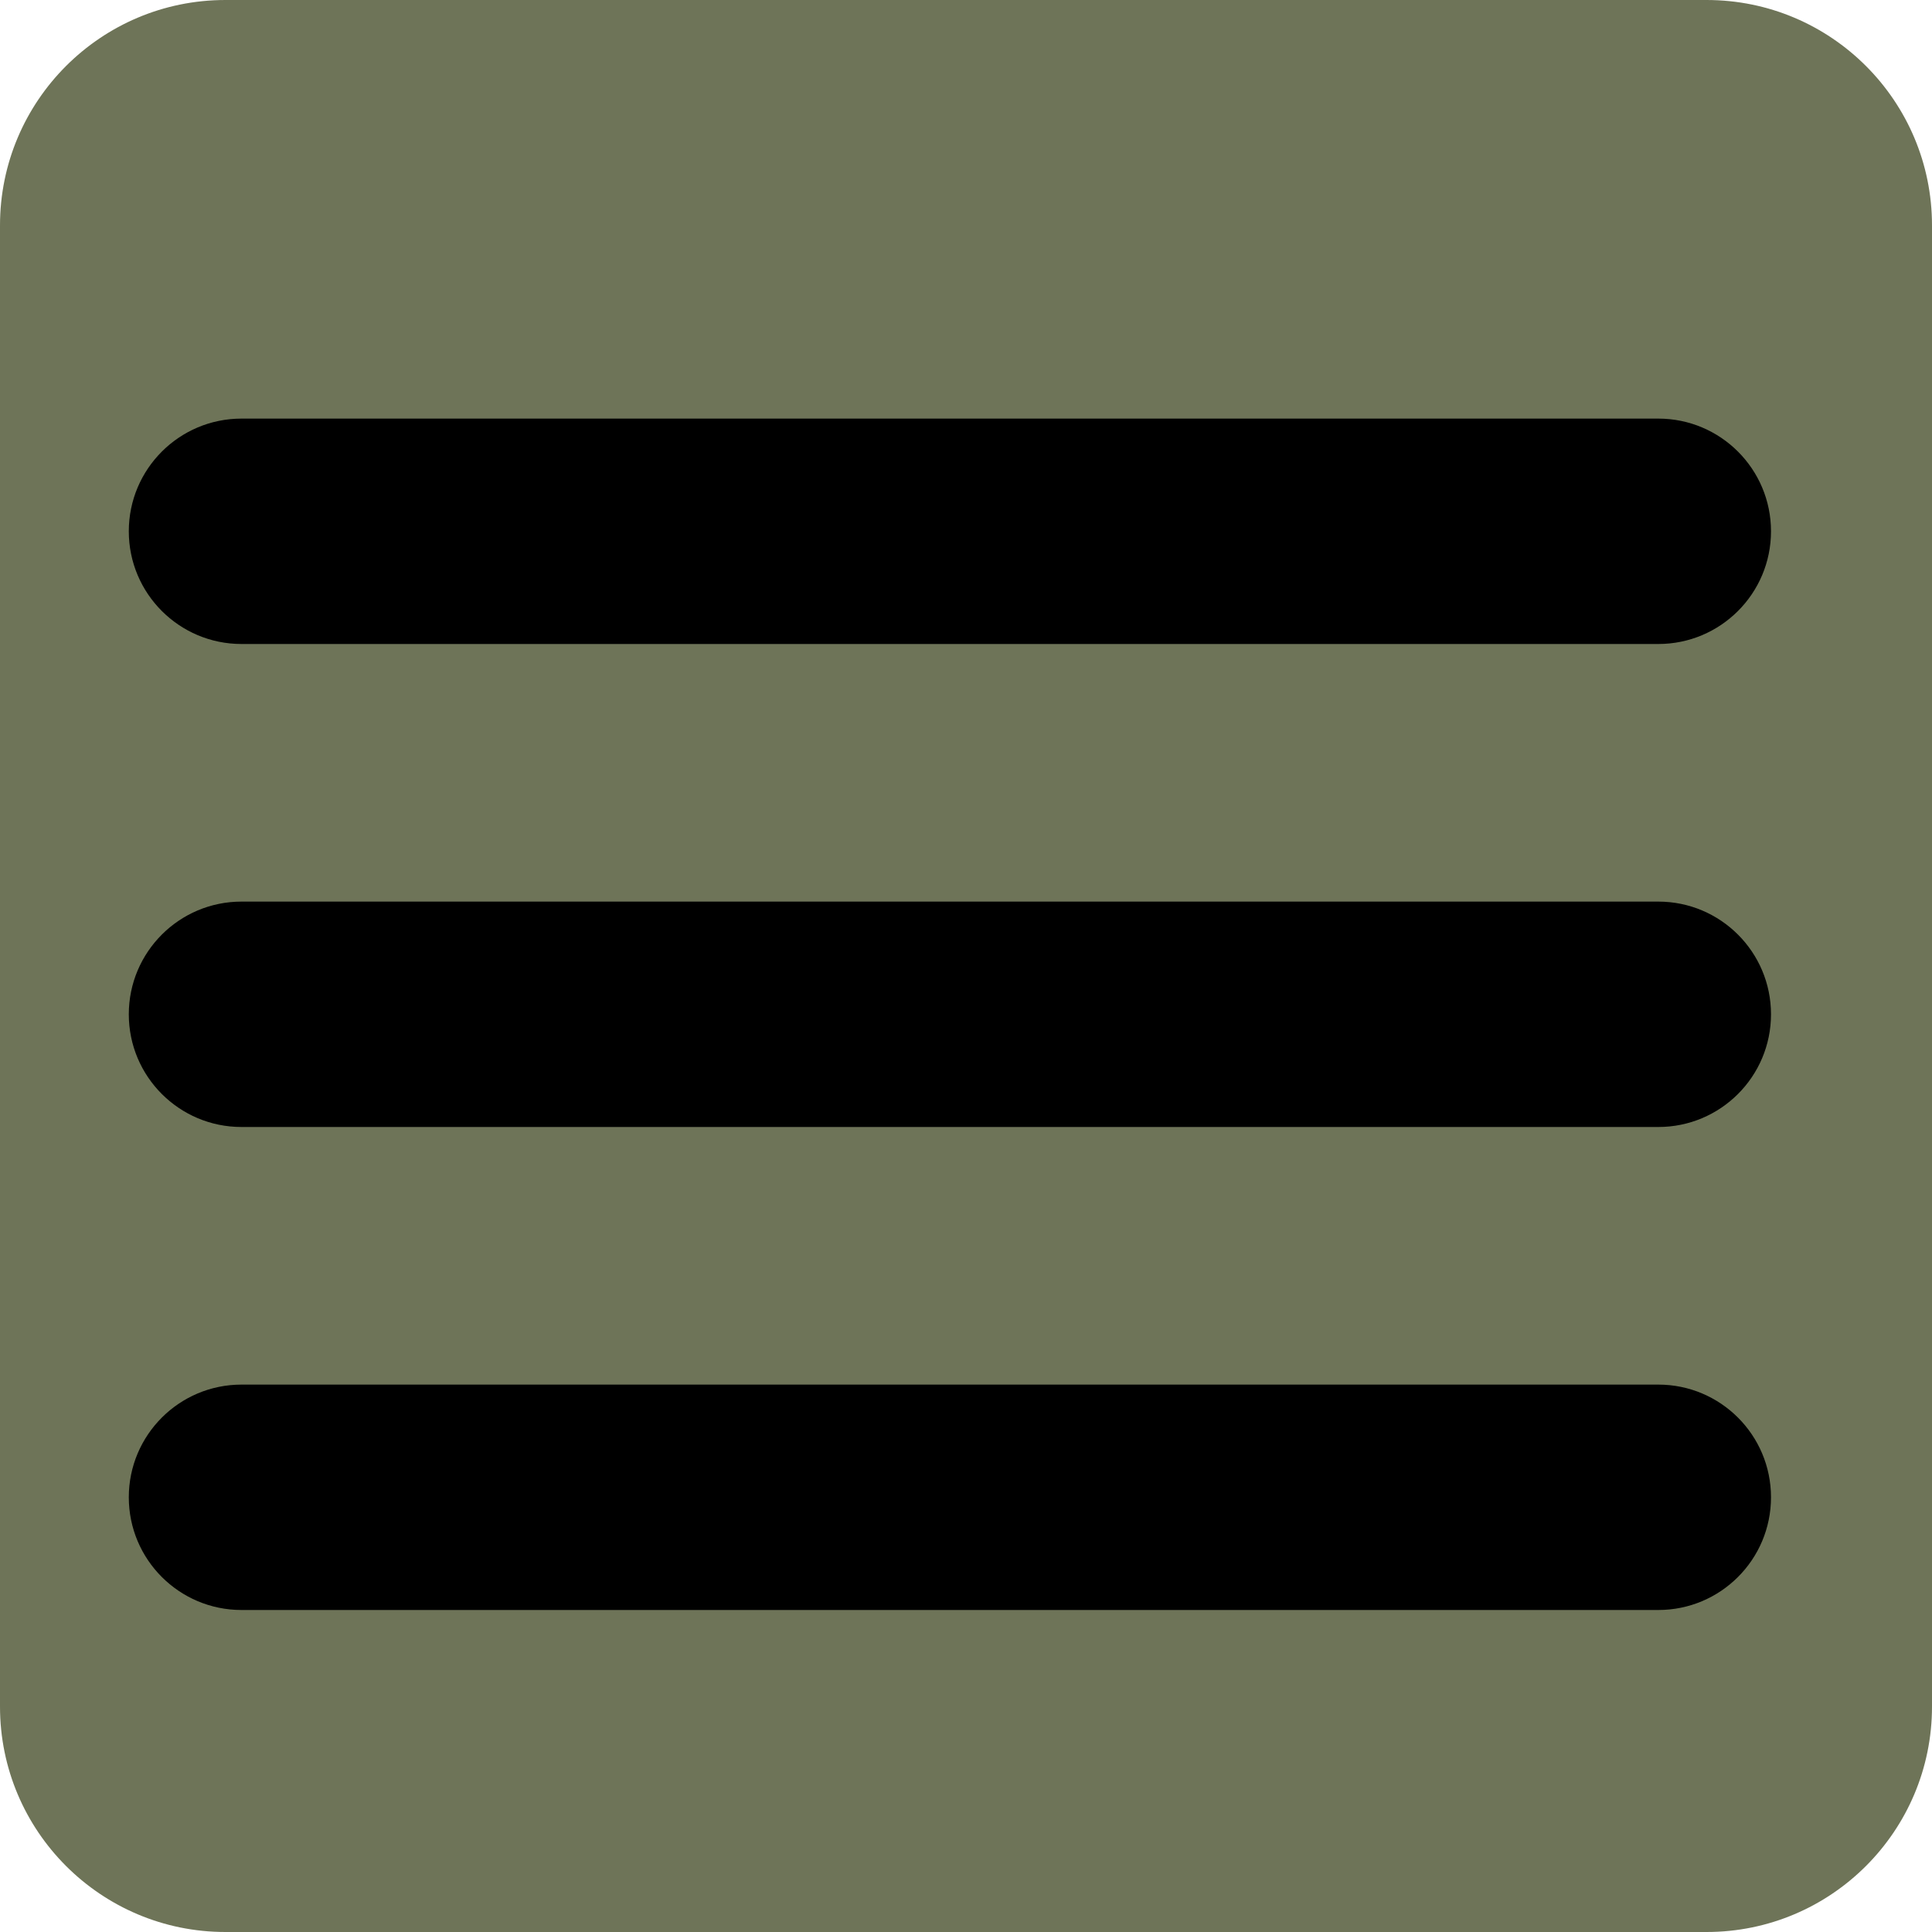
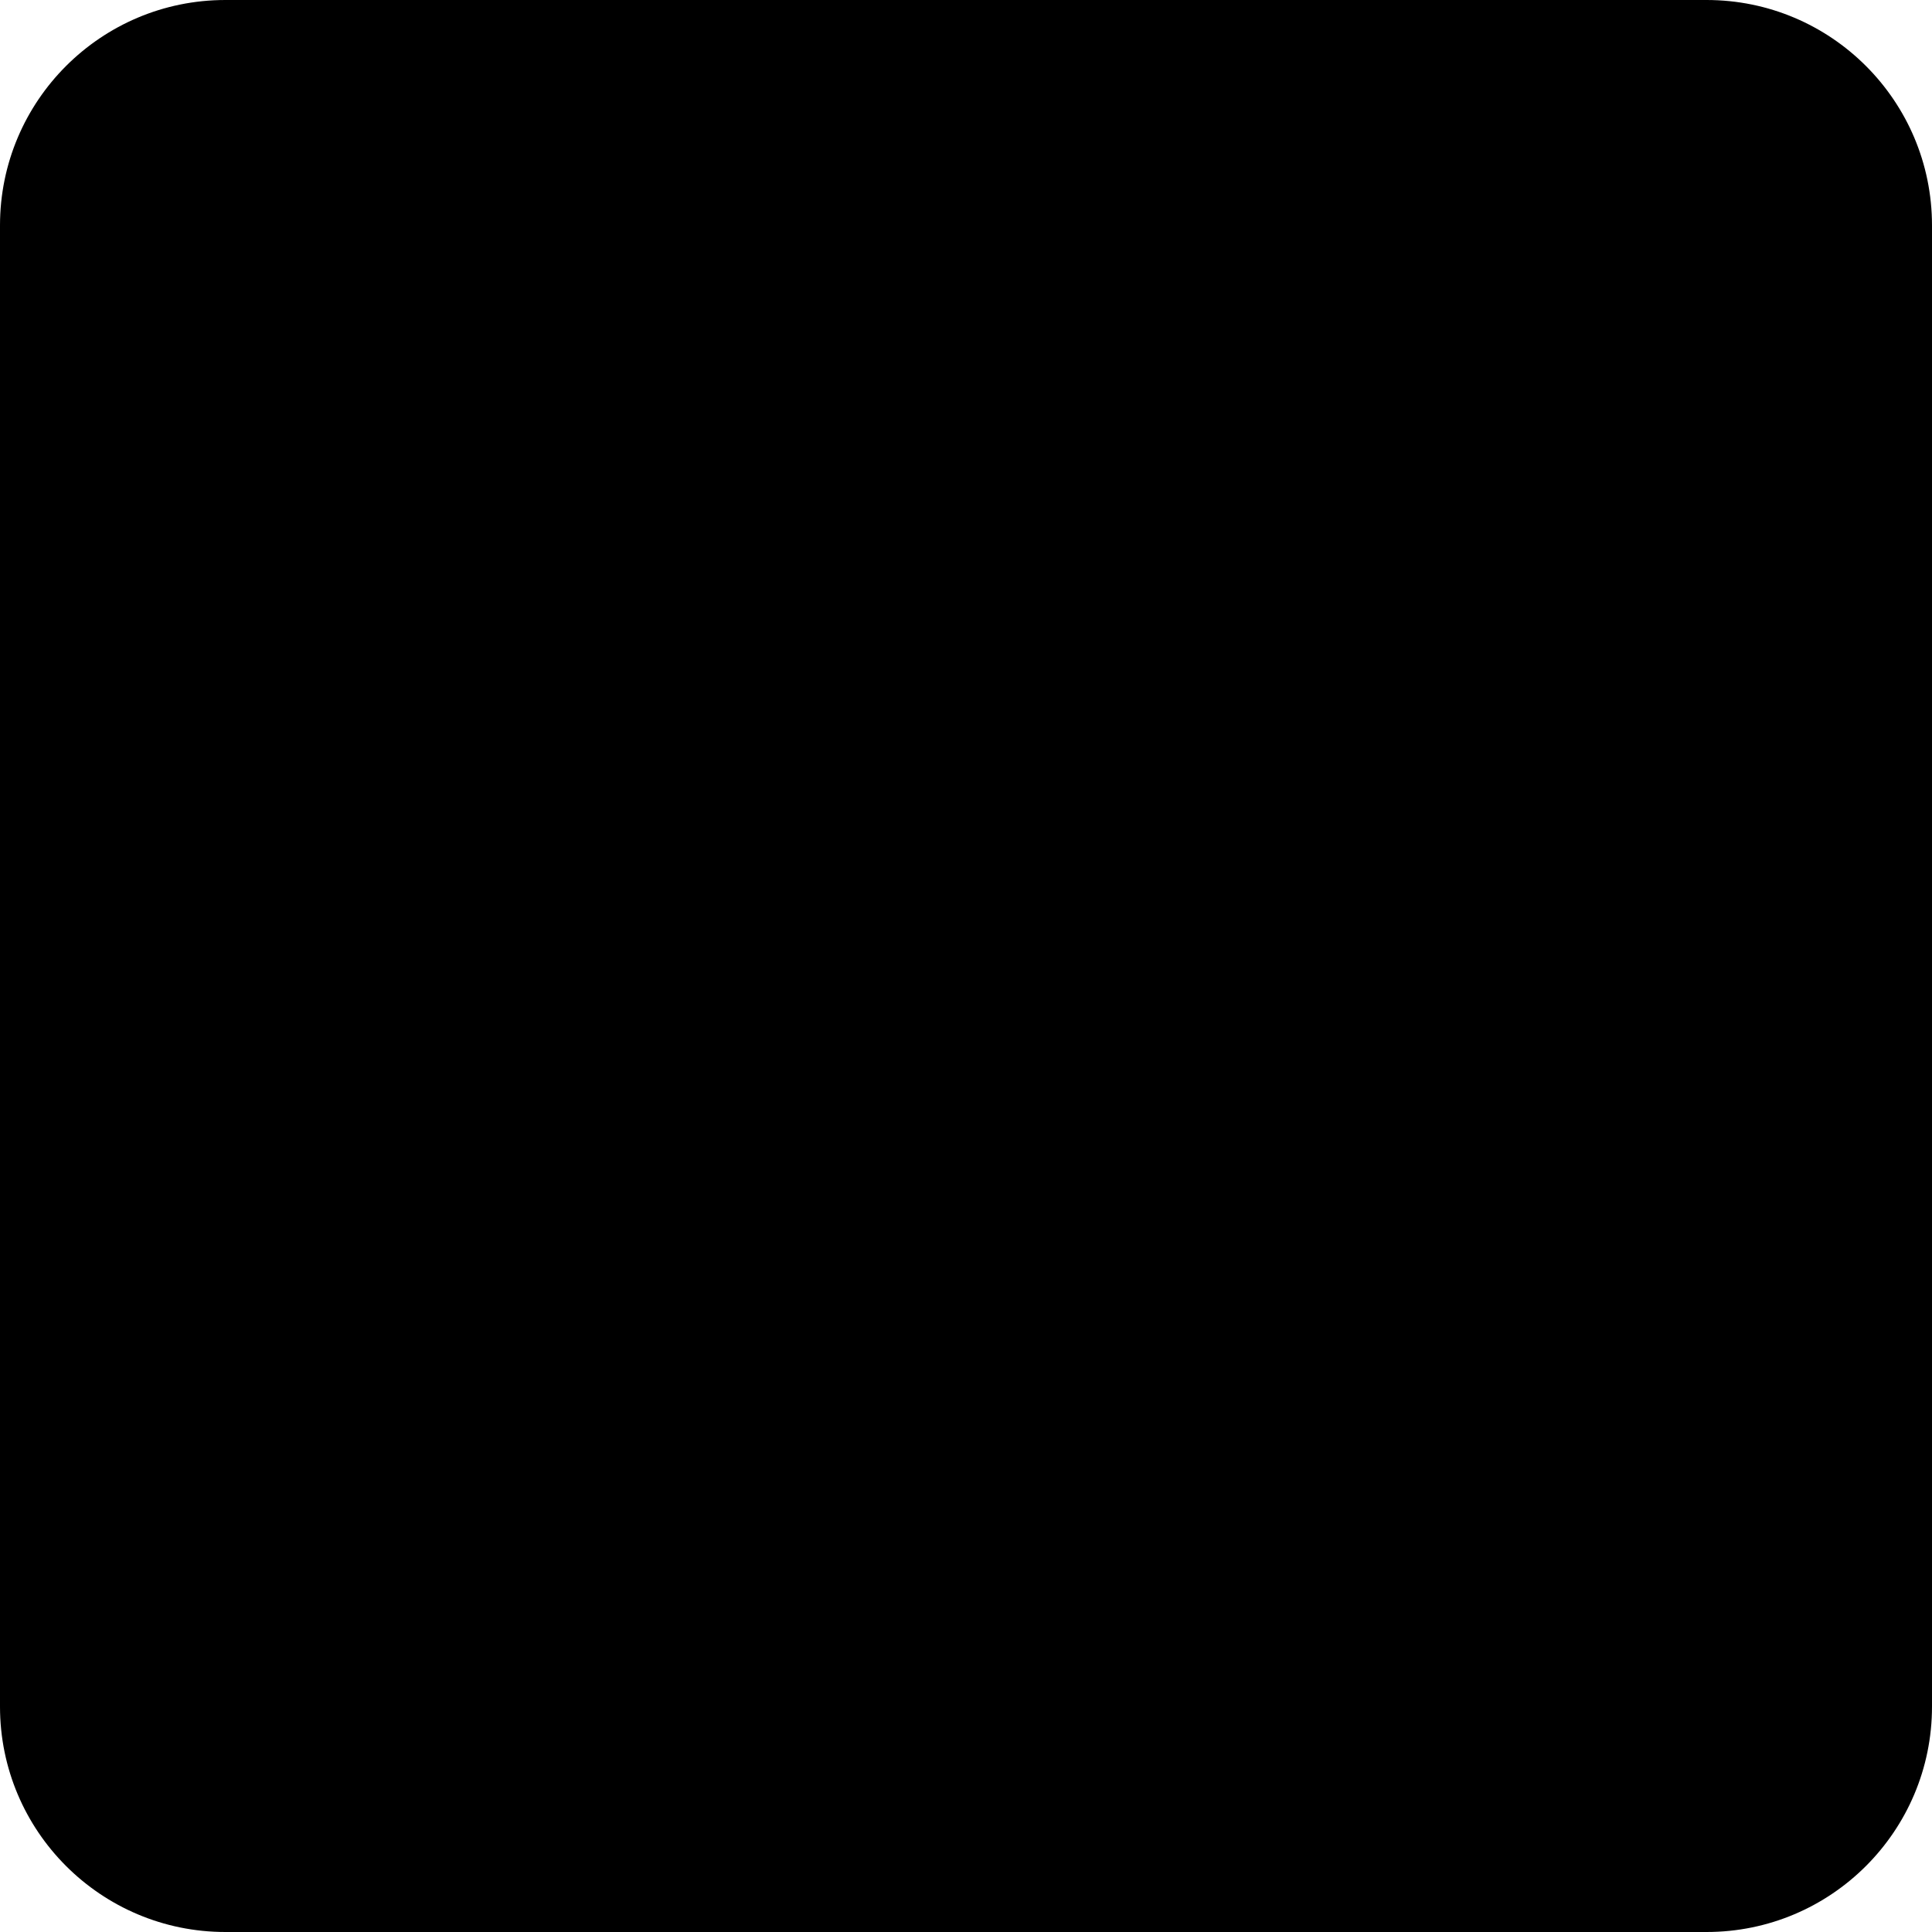
<svg xmlns="http://www.w3.org/2000/svg" class="m-auto" width="36" height="36" viewBox="0 0 60 60" fill="none">
-   <rect width="60" height="60" rx="7" fill="#6e7458" />
+   <rect width="60" height="60" rx="7" fill="currentColor" />
  <rect x="4" y="13" width="51" height="7" rx="3.5" fill="black" />
  <rect x="4" y="28" width="51" height="7" rx="3.5" fill="black" />
  <rect x="4" y="43" width="51" height="7" rx="3.5" fill="black" />
</svg>
